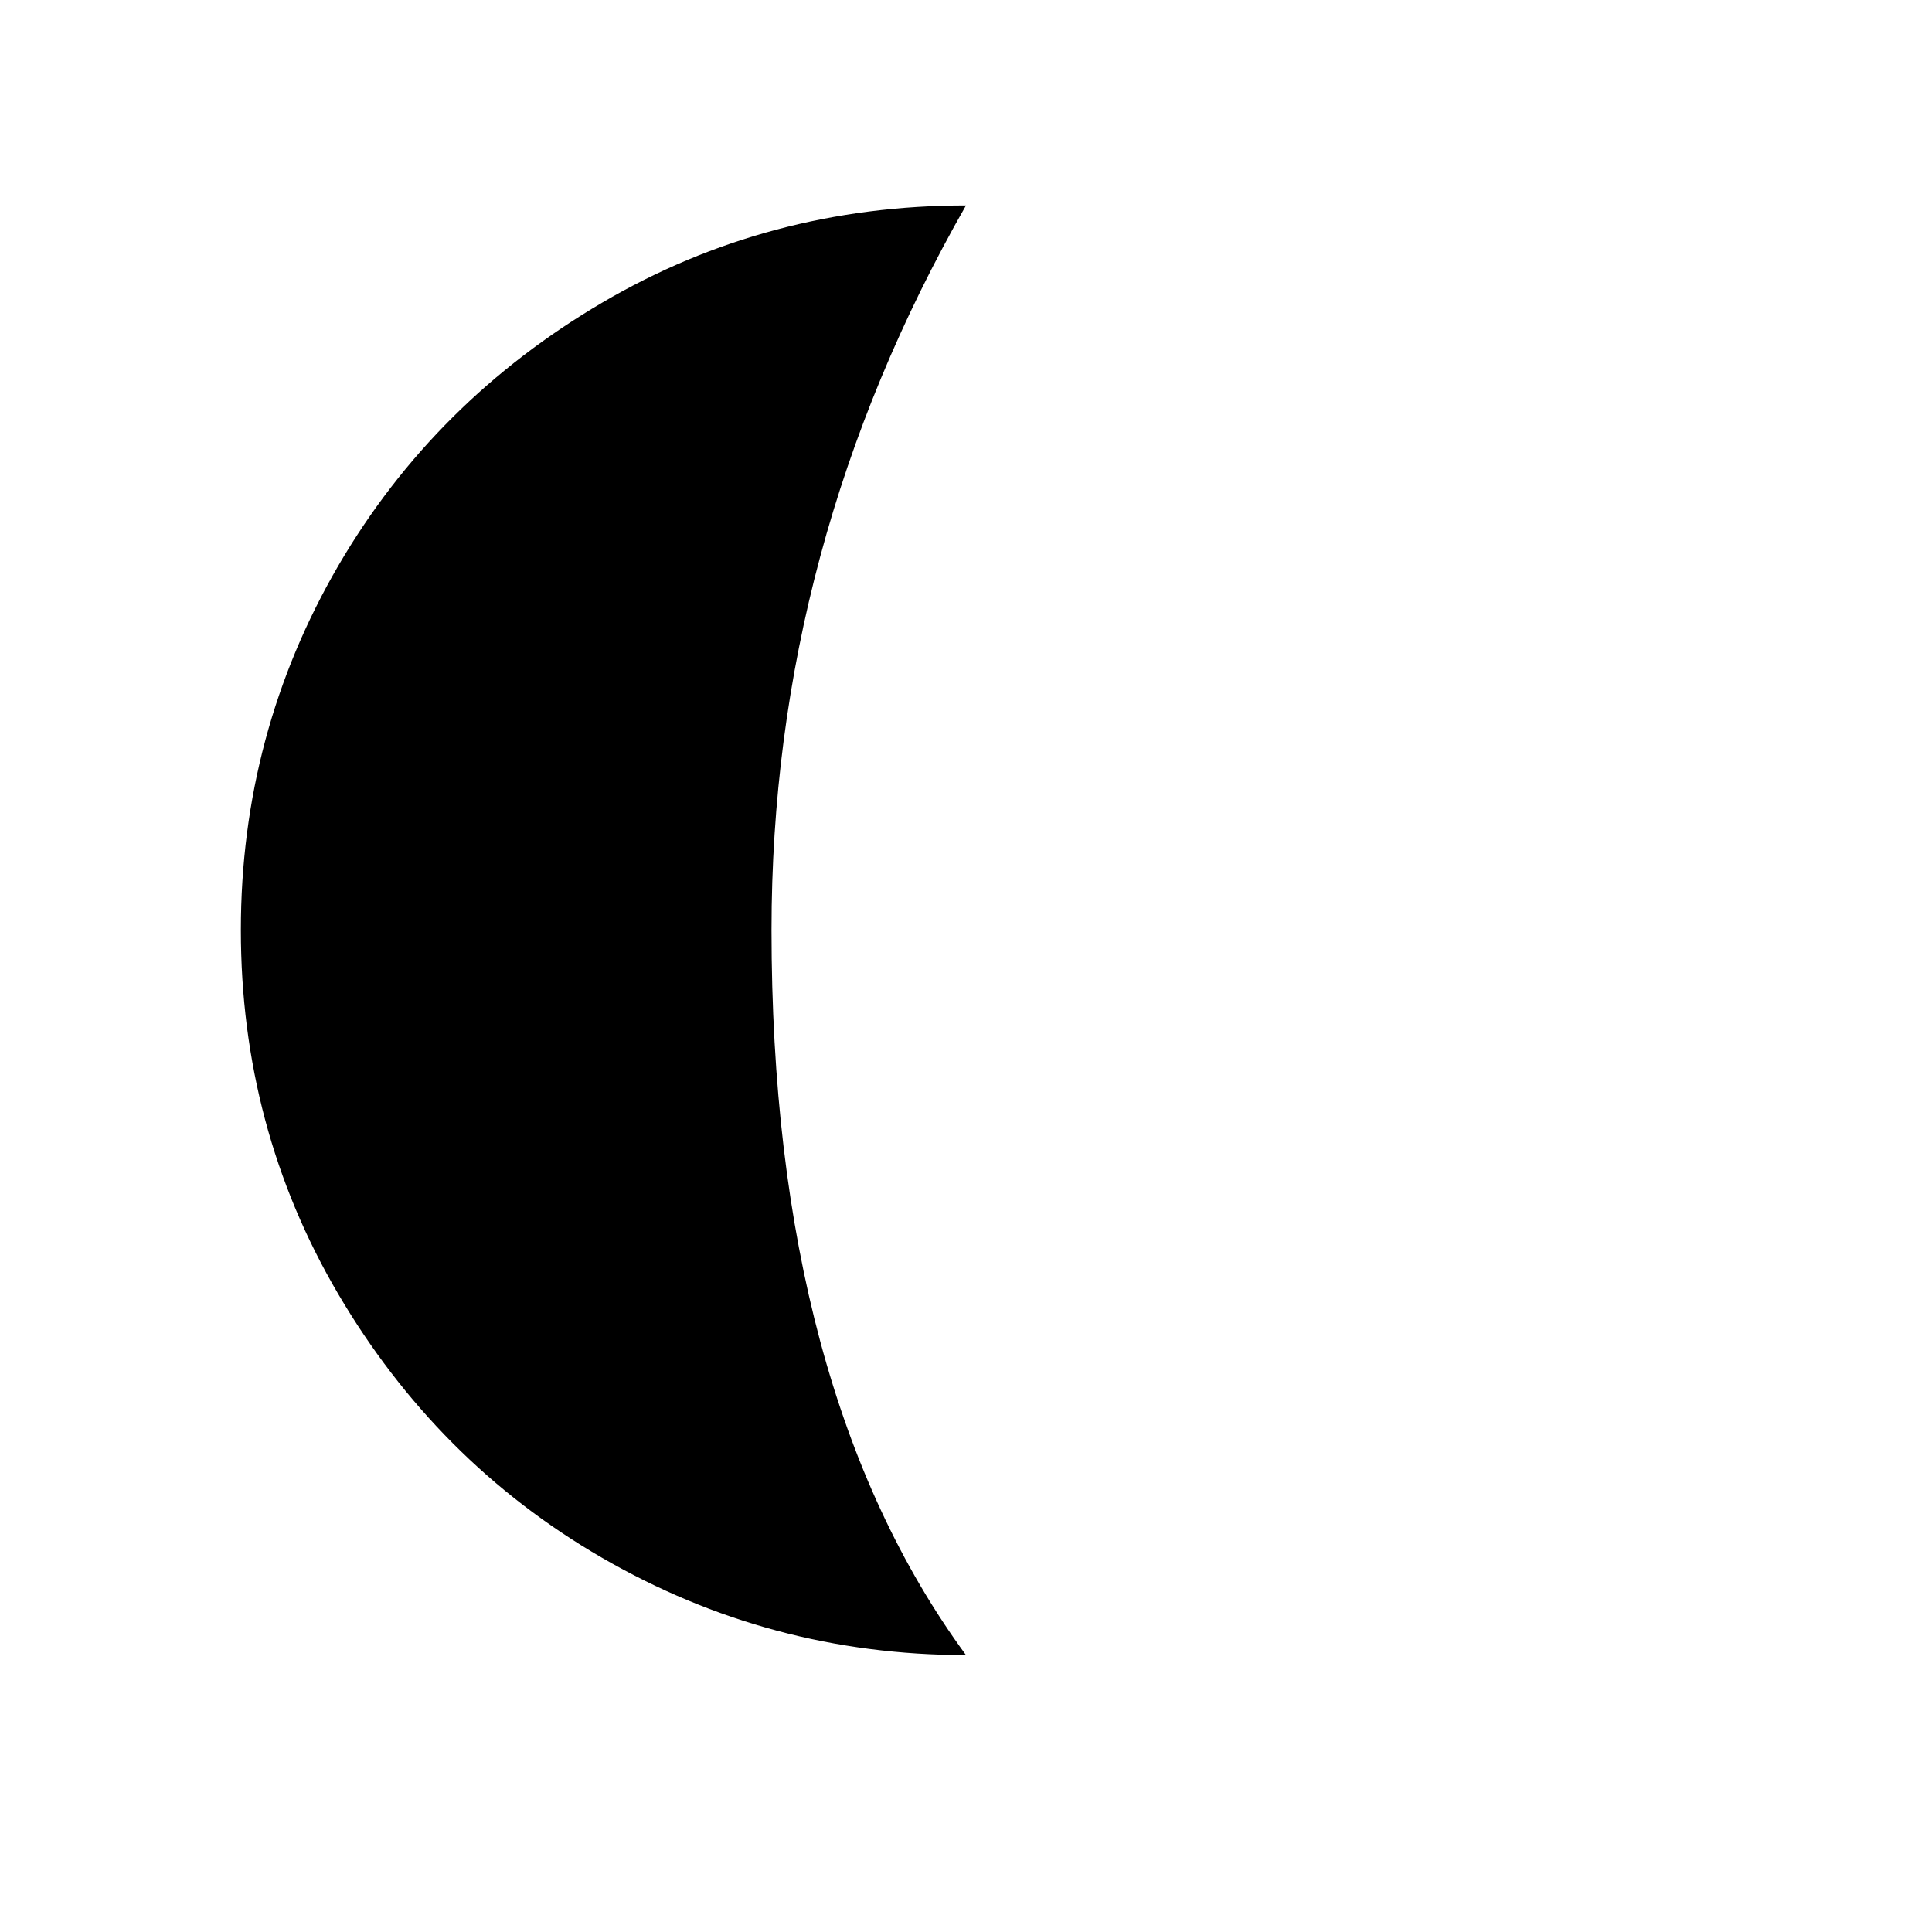
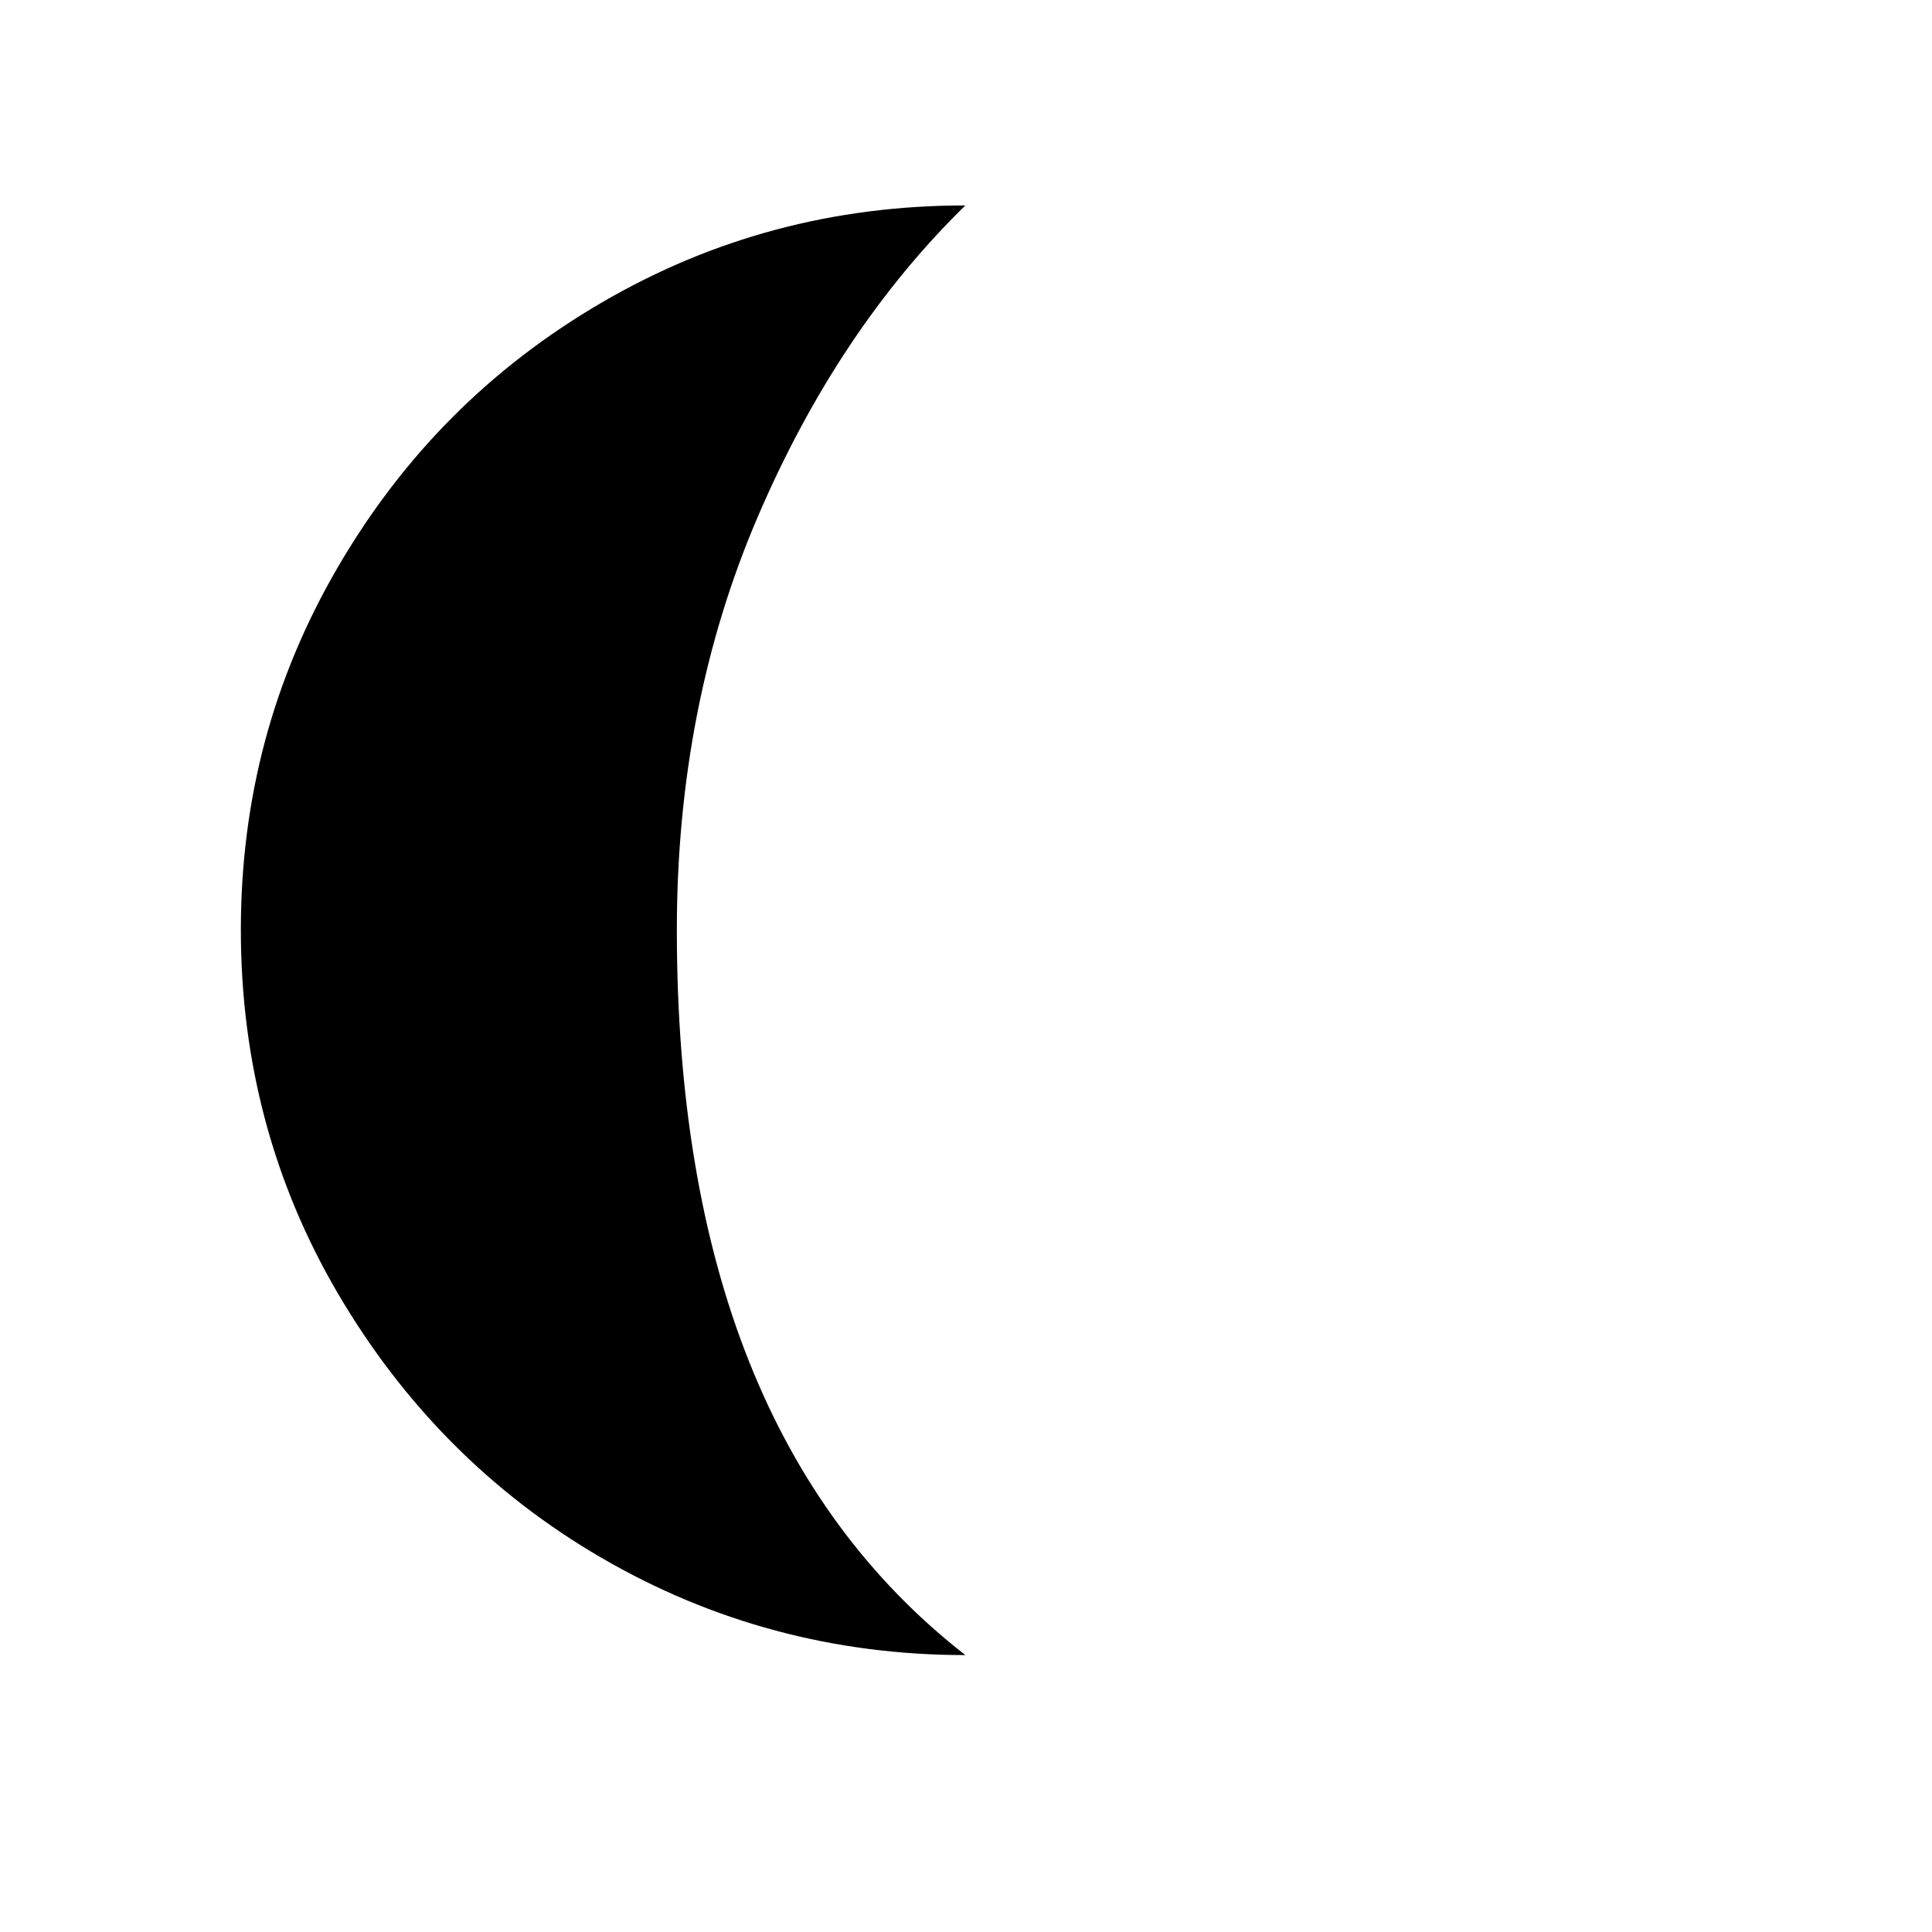
<svg xmlns="http://www.w3.org/2000/svg" version="1.1" id="Layer_1" x="0px" y="0px" viewBox="0 0 30 30" style="enable-background:new 0 0 30 30;" xml:space="preserve">
-   <path d="M3.74,14.44c0,2.04,0.5,3.93,1.51,5.65s2.37,3.1,4.1,4.1s3.61,1.51,5.65,1.51c-2.01-2.74-3.02-6.5-3.02-11.26  c0-3.98,1.01-7.73,3.02-11.25c-2.04,0-3.93,0.5-5.65,1.51s-3.1,2.37-4.1,4.09S3.74,12.4,3.74,14.44z" />
+   <path d="M3.74,14.44c0,2.04,0.5,3.93,1.51,5.65s2.37,3.1,4.09,4.1s3.61,1.51,5.65,1.51c-2.99-2.33-4.48-6.09-4.48-11.26  c0-2.32,0.42-4.46,1.25-6.4s1.91-3.56,3.23-4.85c-2.04,0-3.92,0.5-5.65,1.51S6.26,7.07,5.25,8.8S3.74,12.4,3.74,14.44z" />
</svg>
